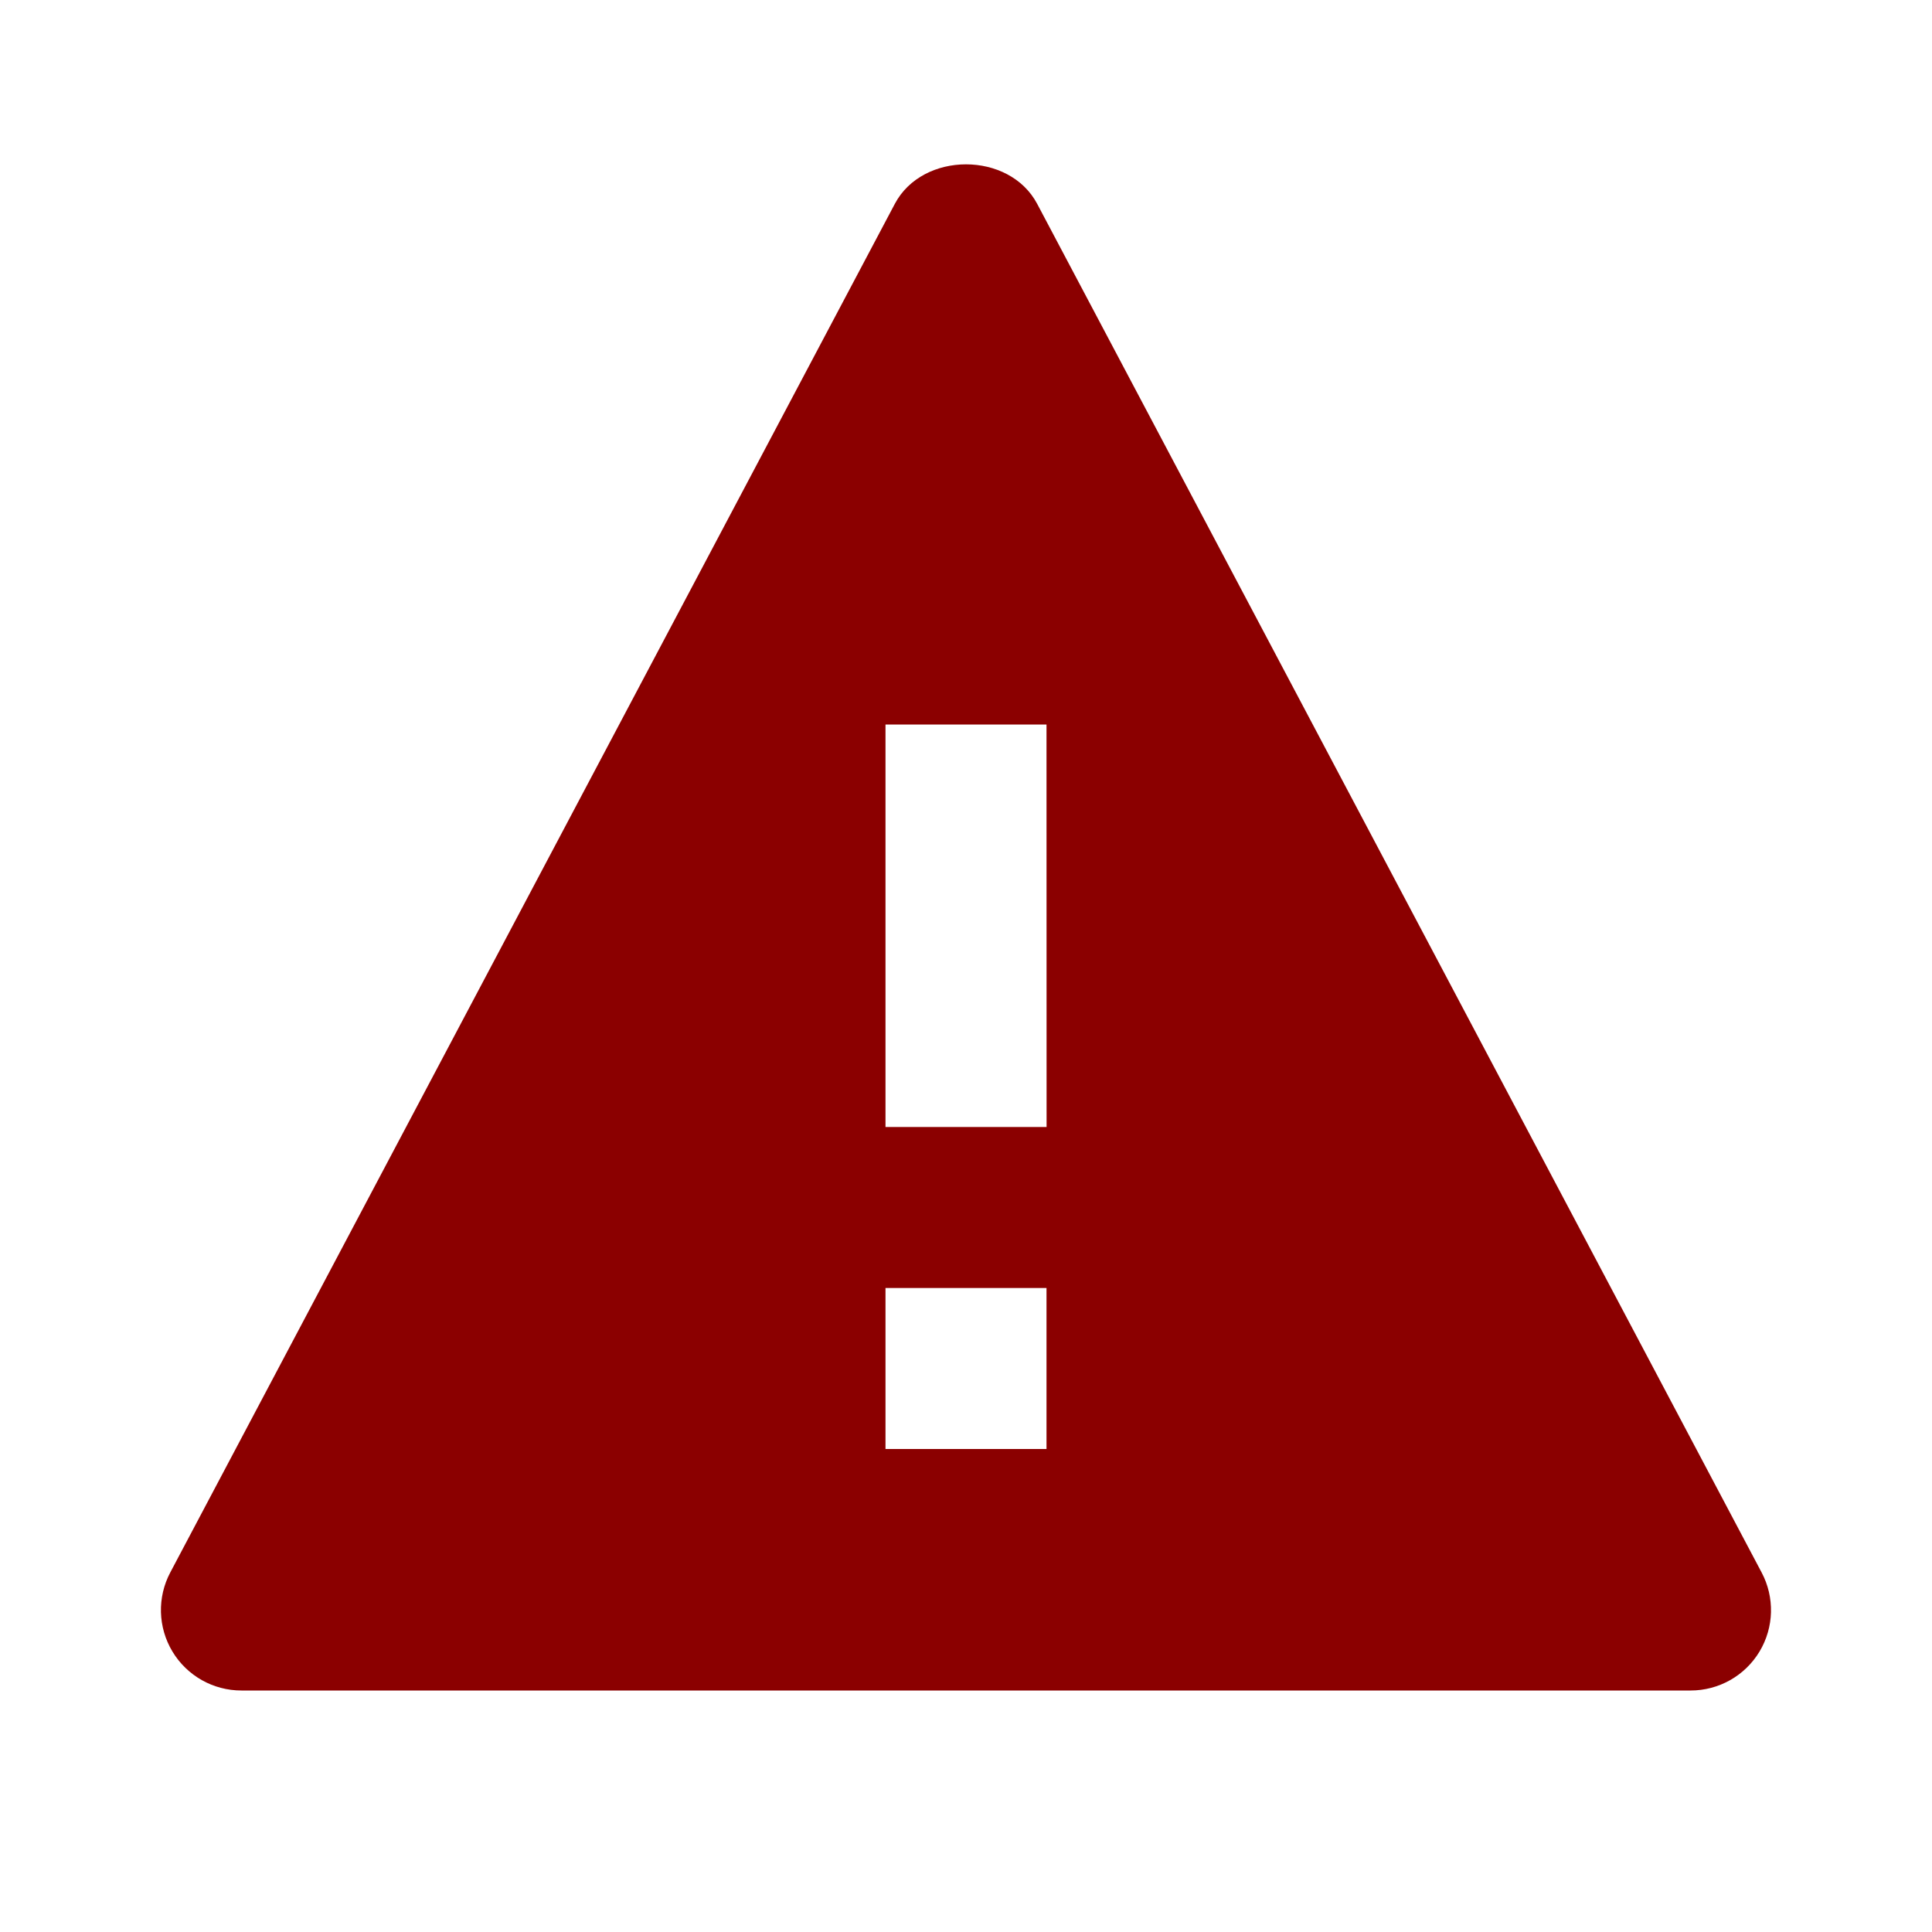
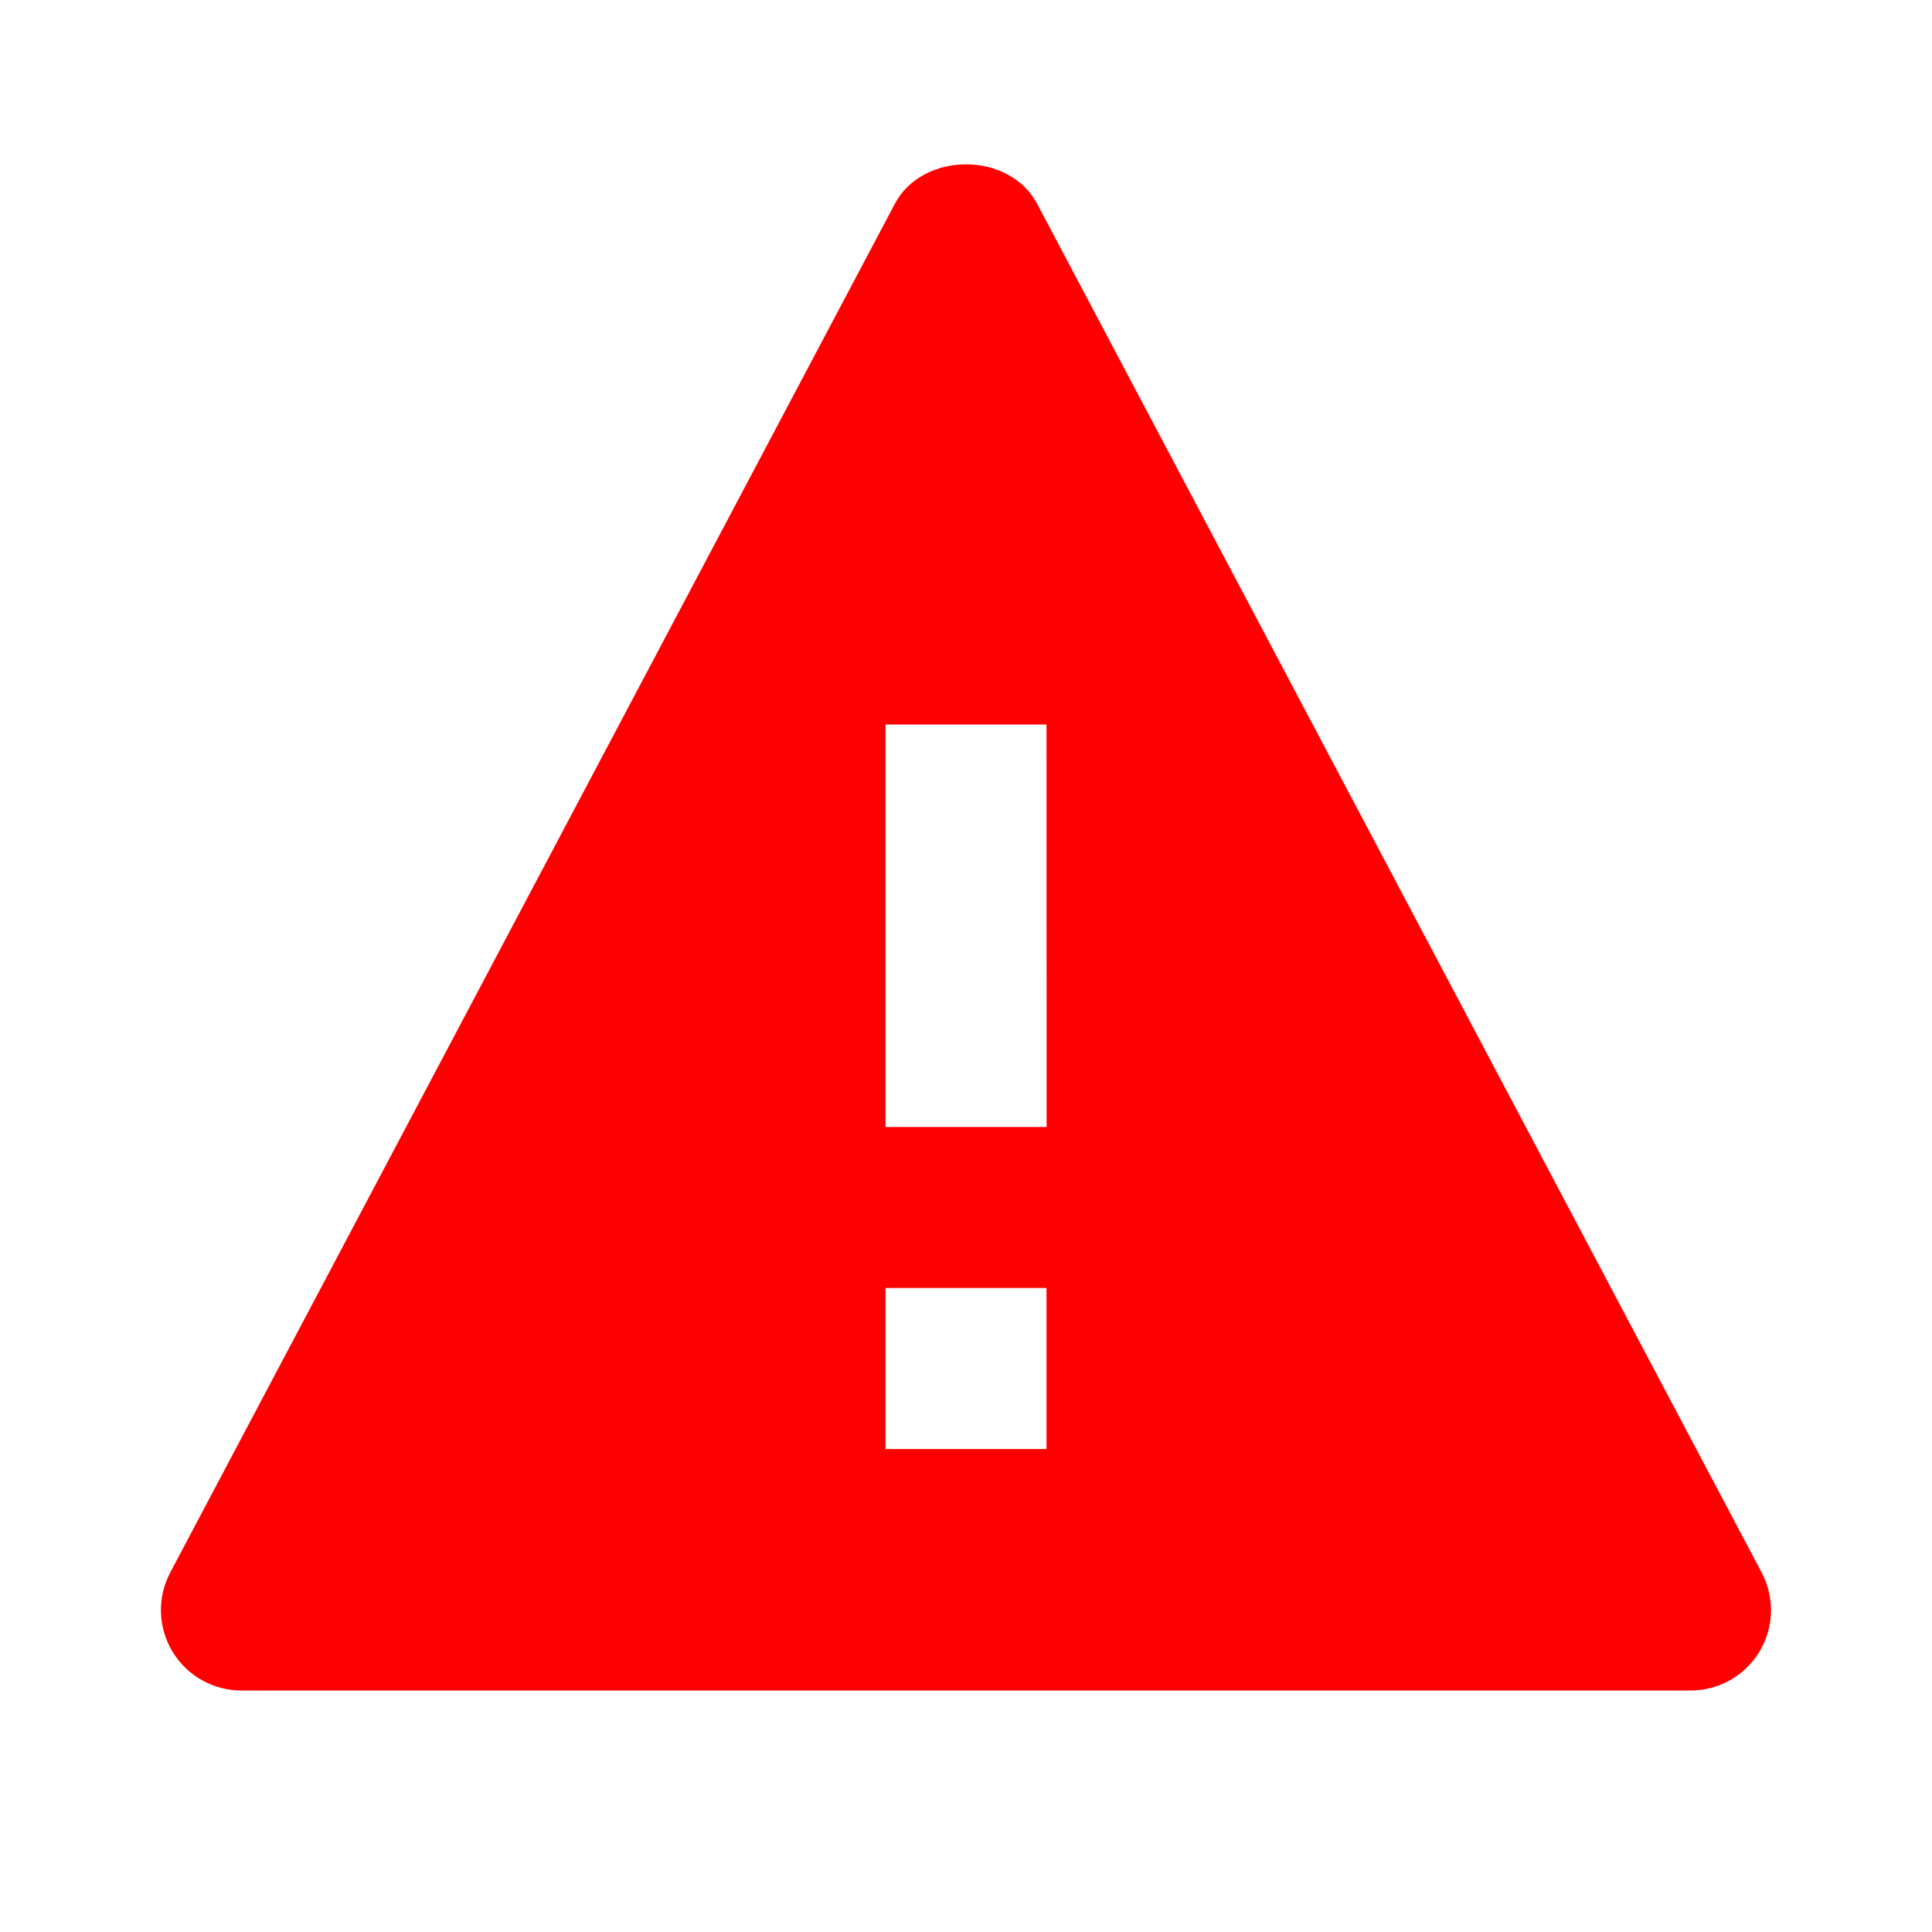
<svg xmlns="http://www.w3.org/2000/svg" height="24" width="24" viewBox="0 0 24 24">
-   <path d="M12.884 2.532c-.346-.654-1.422-.654-1.768 0l-9 17A.999.999 0 0 0 3 21h18a.998.998 0 0 0 .883-1.467L12.884 2.532zM13 18h-2v-2h2v2zm-2-4V9h2l.001 5H11z" fill="darkred" />
+   <path d="M12.884 2.532c-.346-.654-1.422-.654-1.768 0l-9 17A.999.999 0 0 0 3 21h18a.998.998 0 0 0 .883-1.467L12.884 2.532zM13 18h-2v-2h2v2zm-2-4V9h2l.001 5H11z" fill="red" />
</svg>
